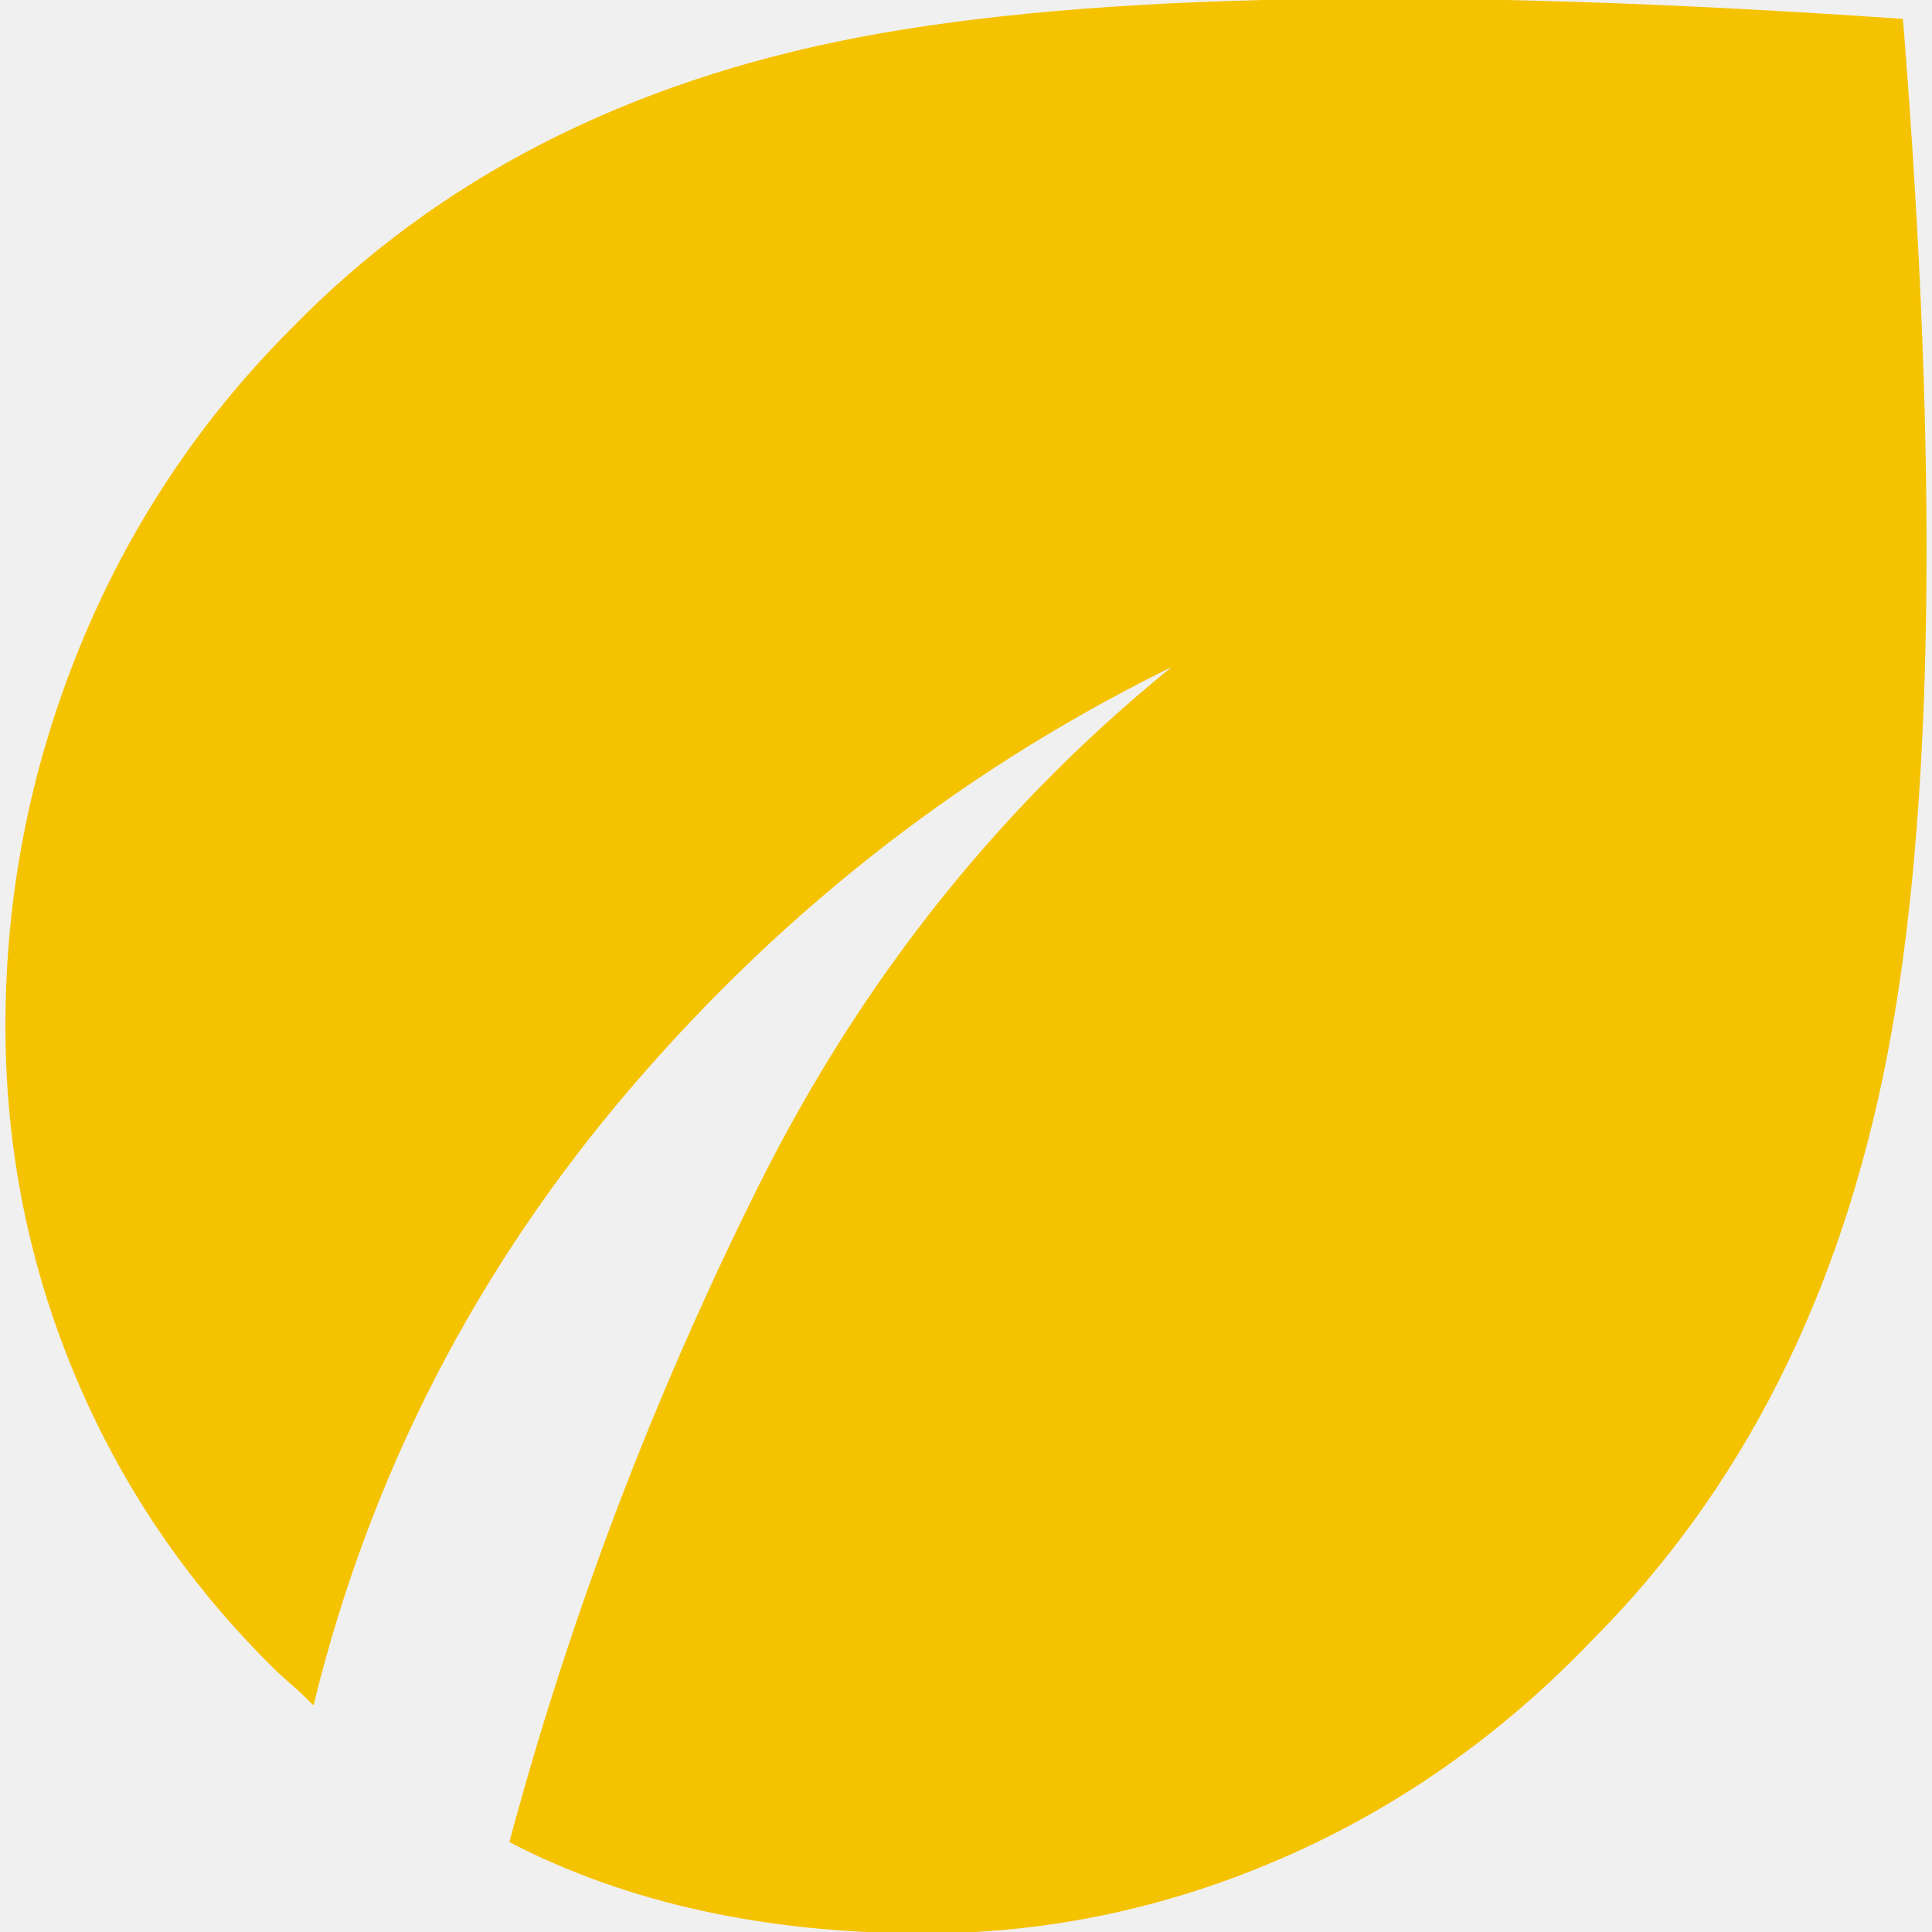
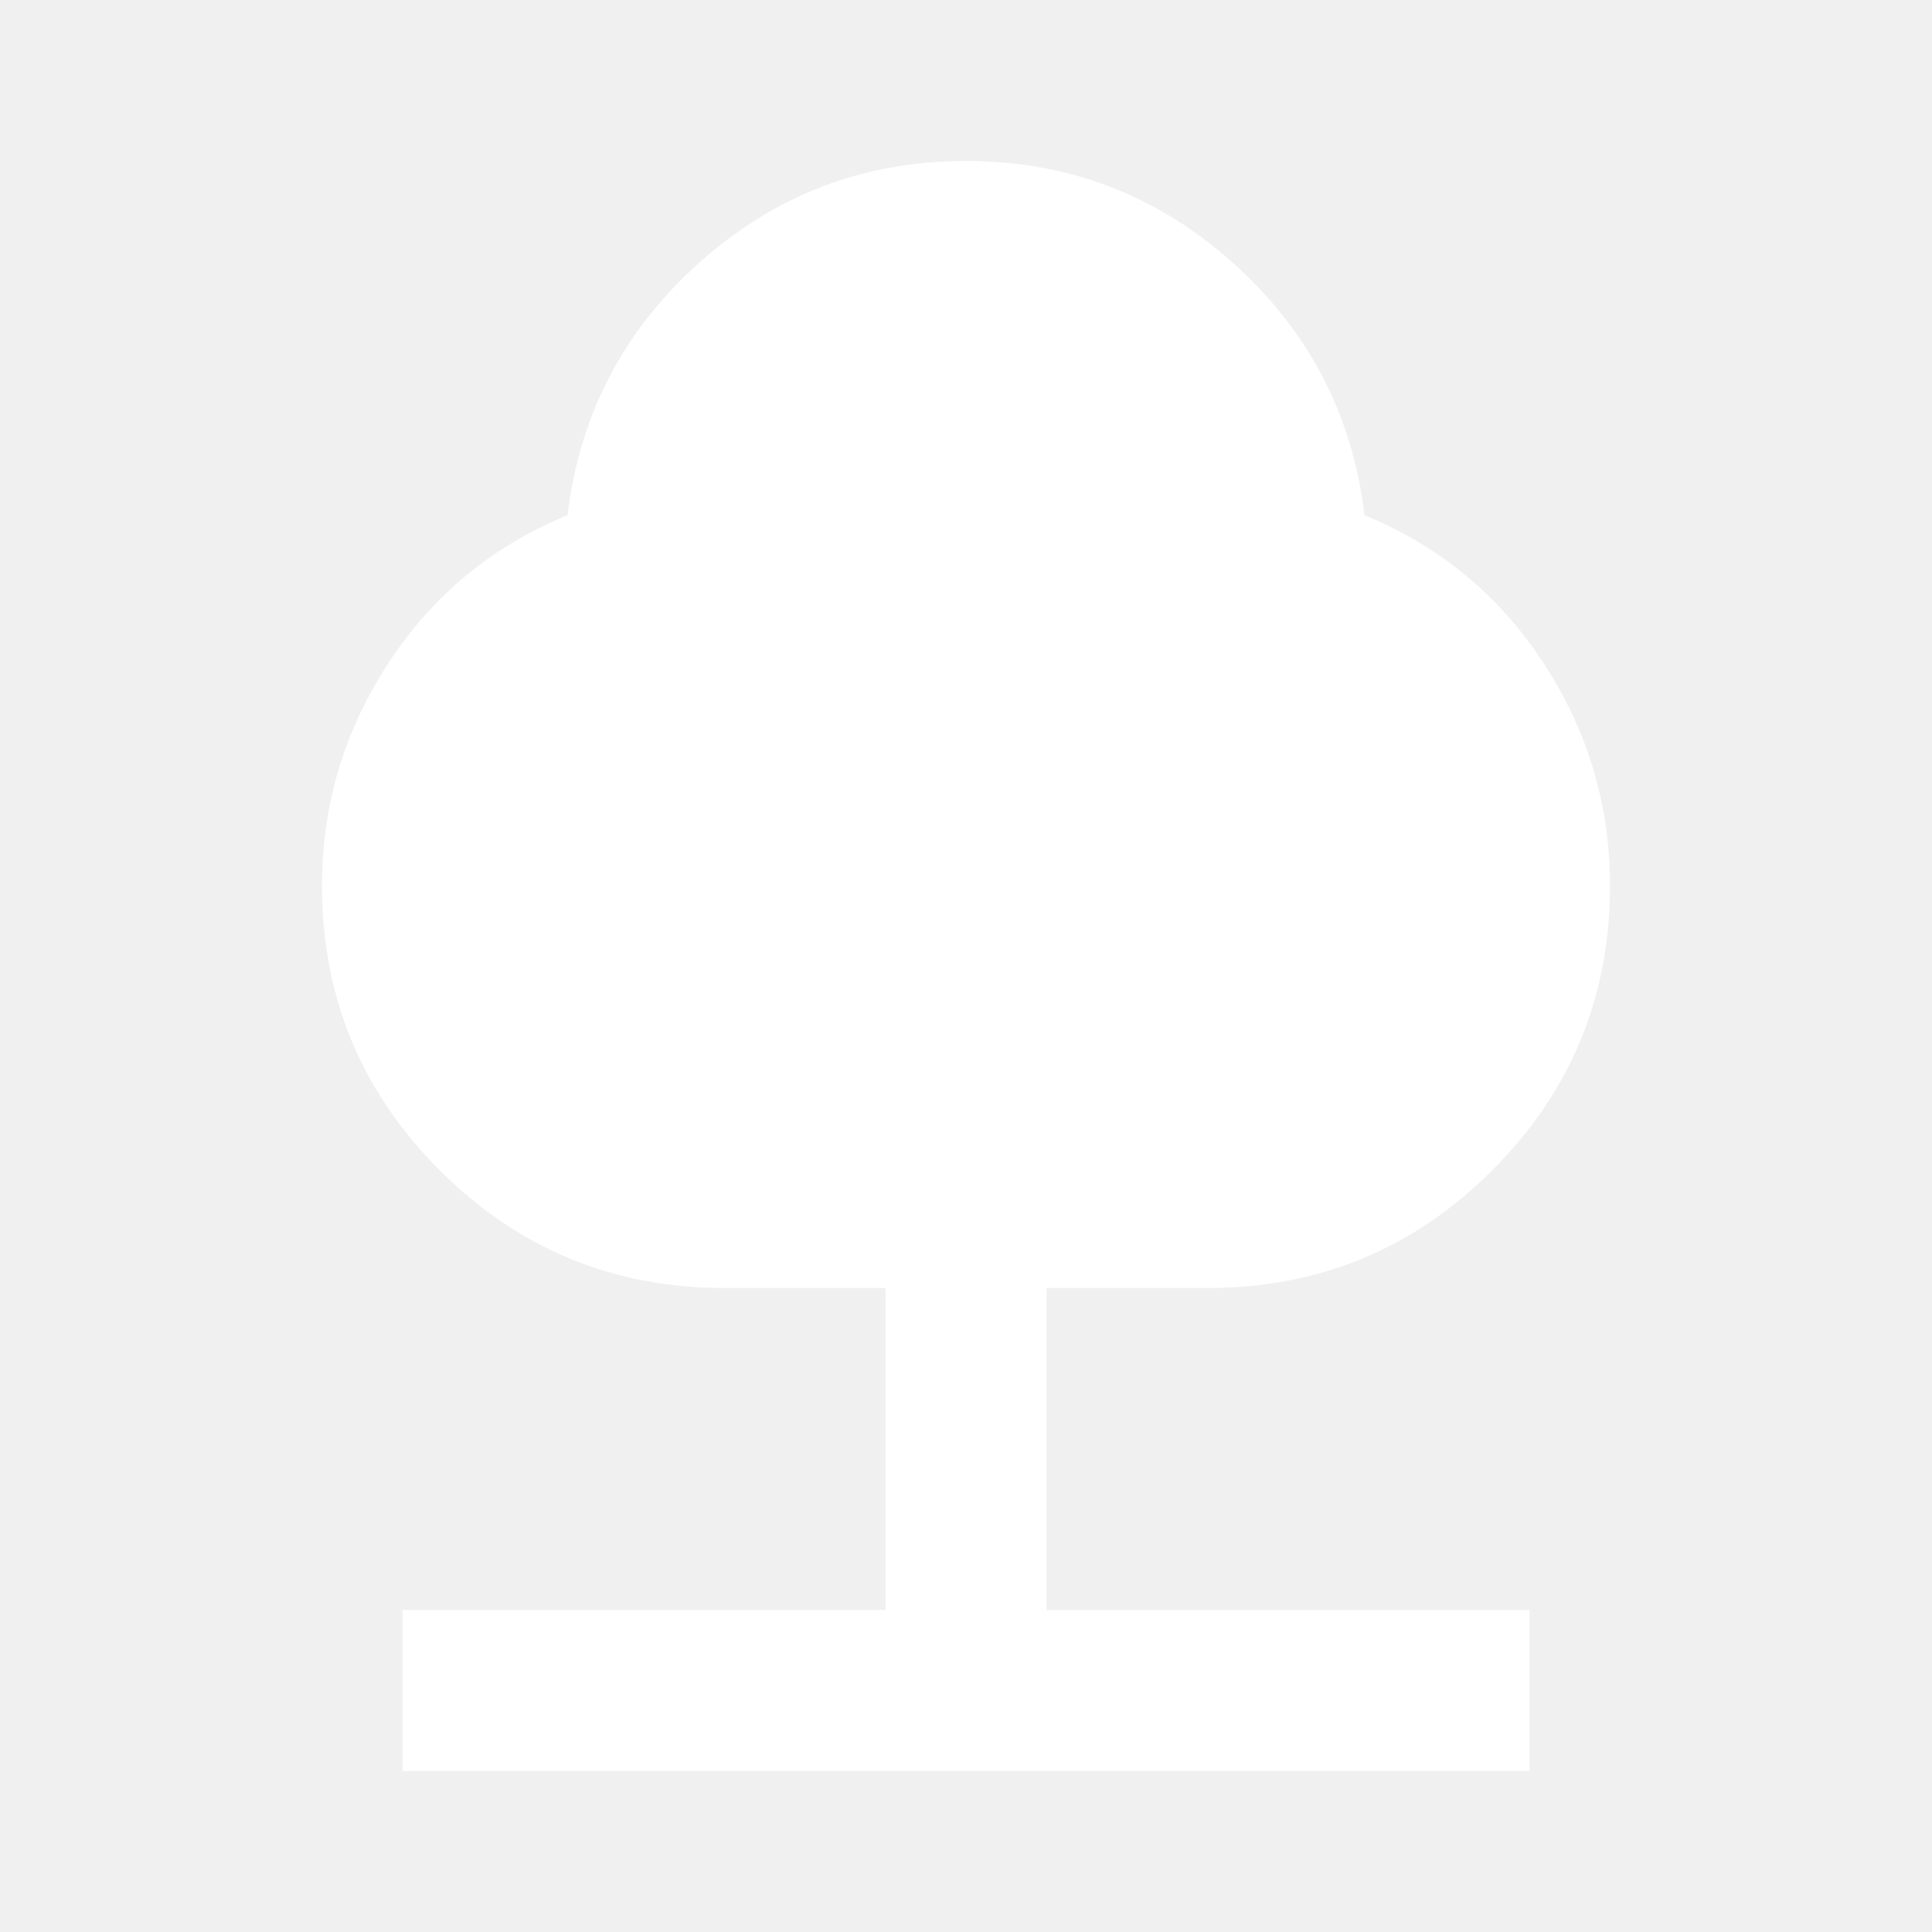
- <svg xmlns="http://www.w3.org/2000/svg" version="1.1" viewBox="5.879 9.893 34.107 34.107" width="40" height="40" fill="none">
-   <svg height="48px" viewBox="0 -960 960 960" width="48px" fill="#f5c200" stroke="#f5c200">
-     <path d="M444-80q-42 0-78.5-8T298-112q32-119 87.5-230.5T535-529q-112 54-194.5 150T228-161q-4-4-7.5-7t-7.5-7q-45-45-69-103t-24-122q0-69 26-133t75-113q77-79 200-102.5t368-6.5q19 238-5.5 365T679-183q-48 50-109 76.5T444-80Z" fill="#f5c200" stroke="#f5c200" />
-   </svg>
+ <svg xmlns="http://www.w3.org/2000/svg" width="48" height="48" viewBox="0 0 24 24">
+   <path fill="#ffffff" d="M5 22v-2h6v-4H9q-2.075 0-3.538-1.463T4 11q0-1.5.825-2.763T7.05 6.4q.225-1.875 1.638-3.138T12 2q1.9 0 3.313 1.263T16.95 6.4q1.4.575 2.225 1.838T20 11q0 2.075-1.463 3.538T15 16h-2v4h6v2H5Z" />
</svg>
